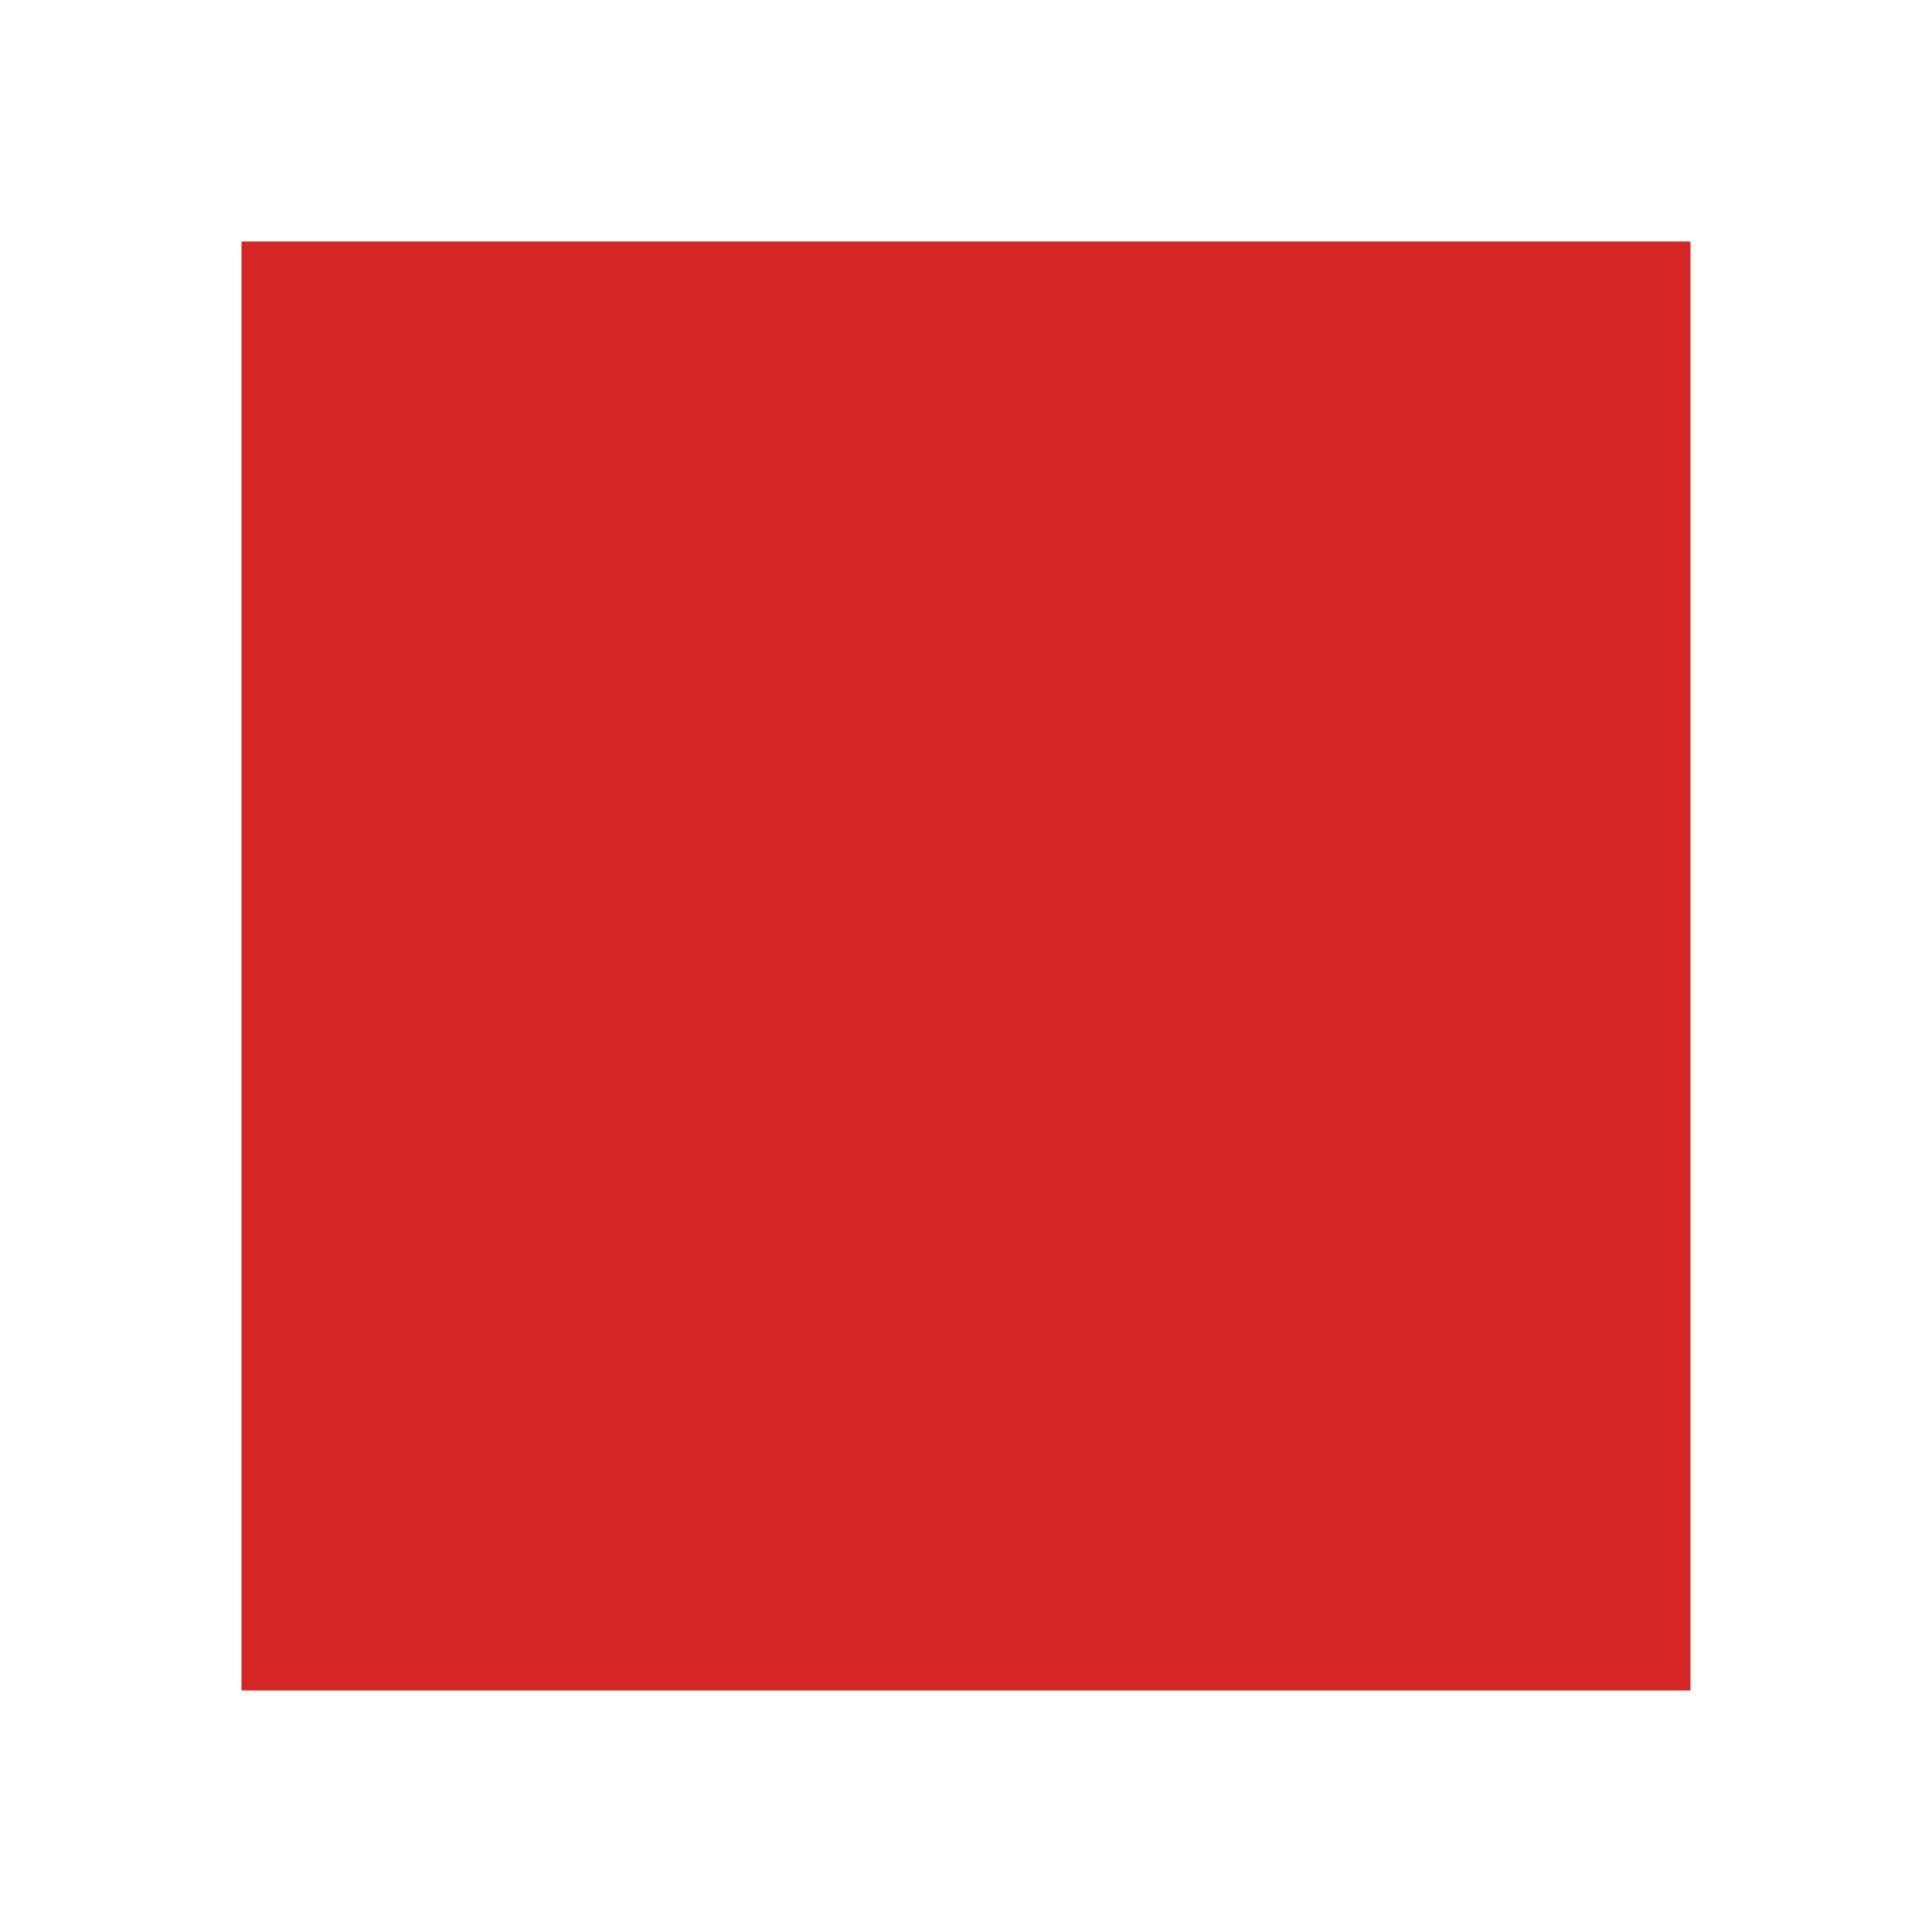
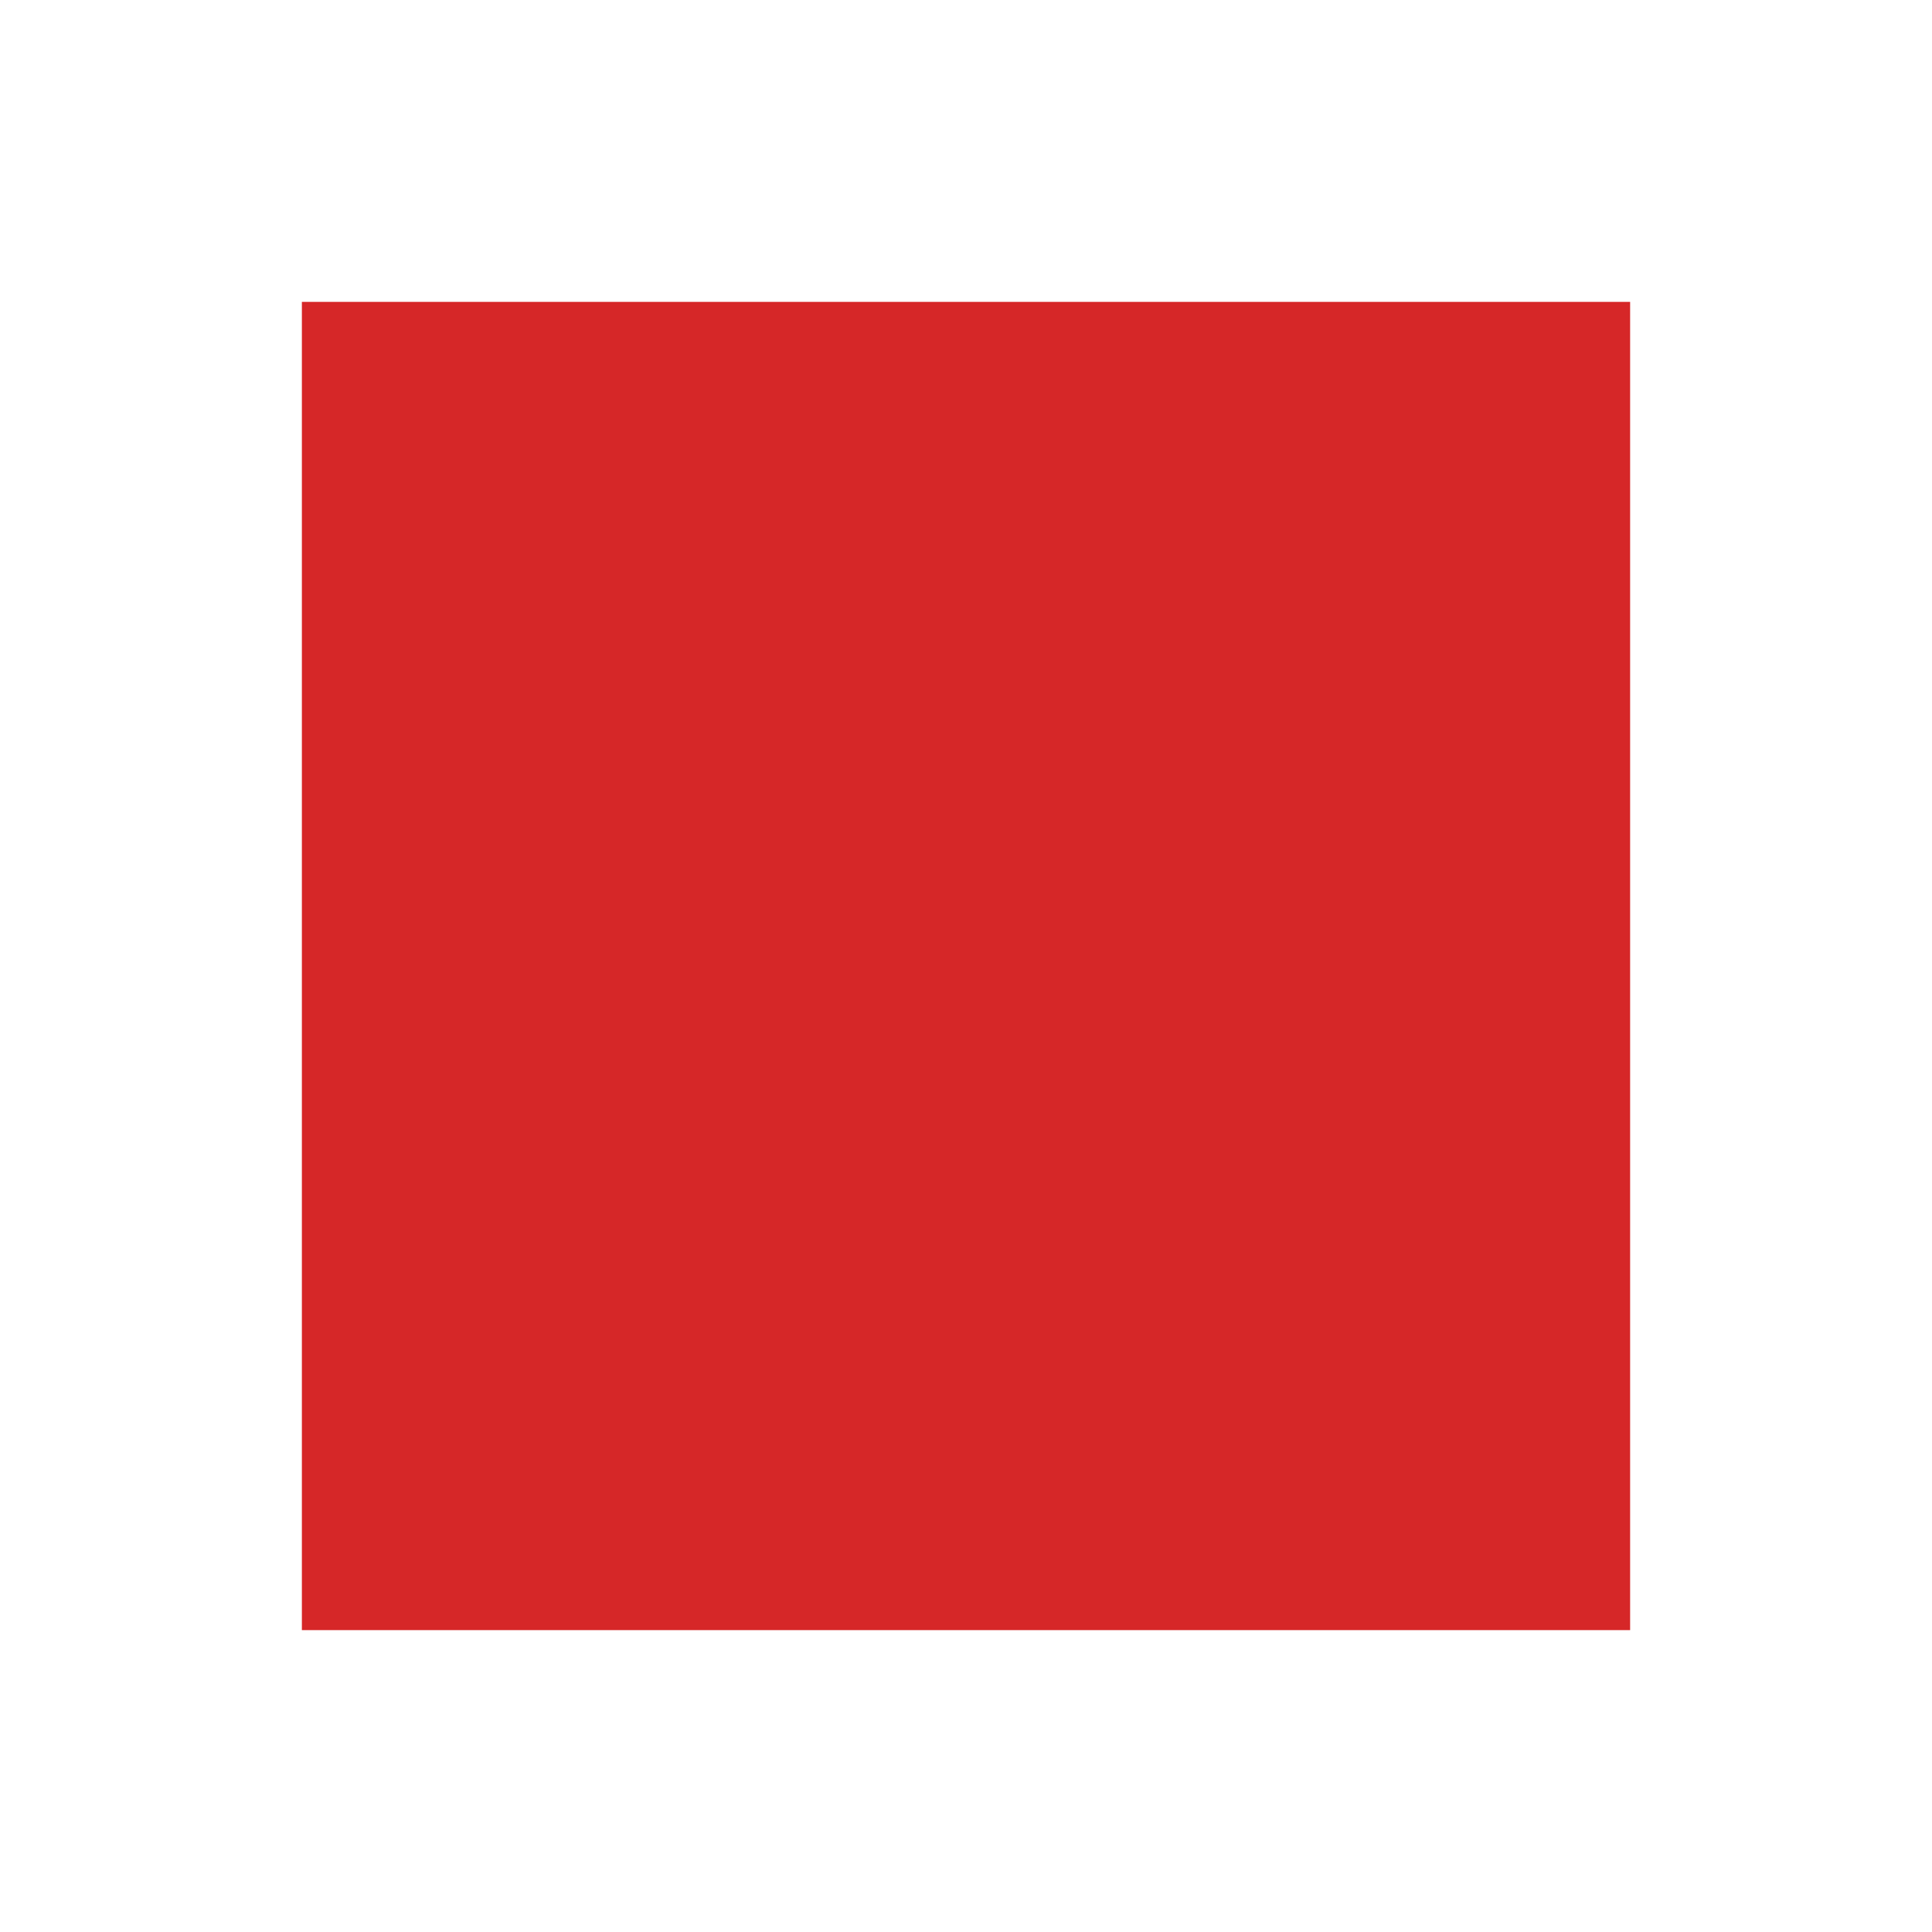
<svg xmlns="http://www.w3.org/2000/svg" width="32" height="32" viewBox="0 0 32 32" version="1.1" id="SVGRoot">
  <defs id="defs17" />
  <g id="layer1">
-     <rect style="fill:#d62728;fill-opacity:1;stroke-width:0.375" id="rect33" width="24" height="24" x="4" y="4" />
+     <rect style="fill:#d62728;fill-opacity:1;stroke-width:0.344" id="rect33" width="22" height="22" x="5" y="5" />
  </g>
</svg>
